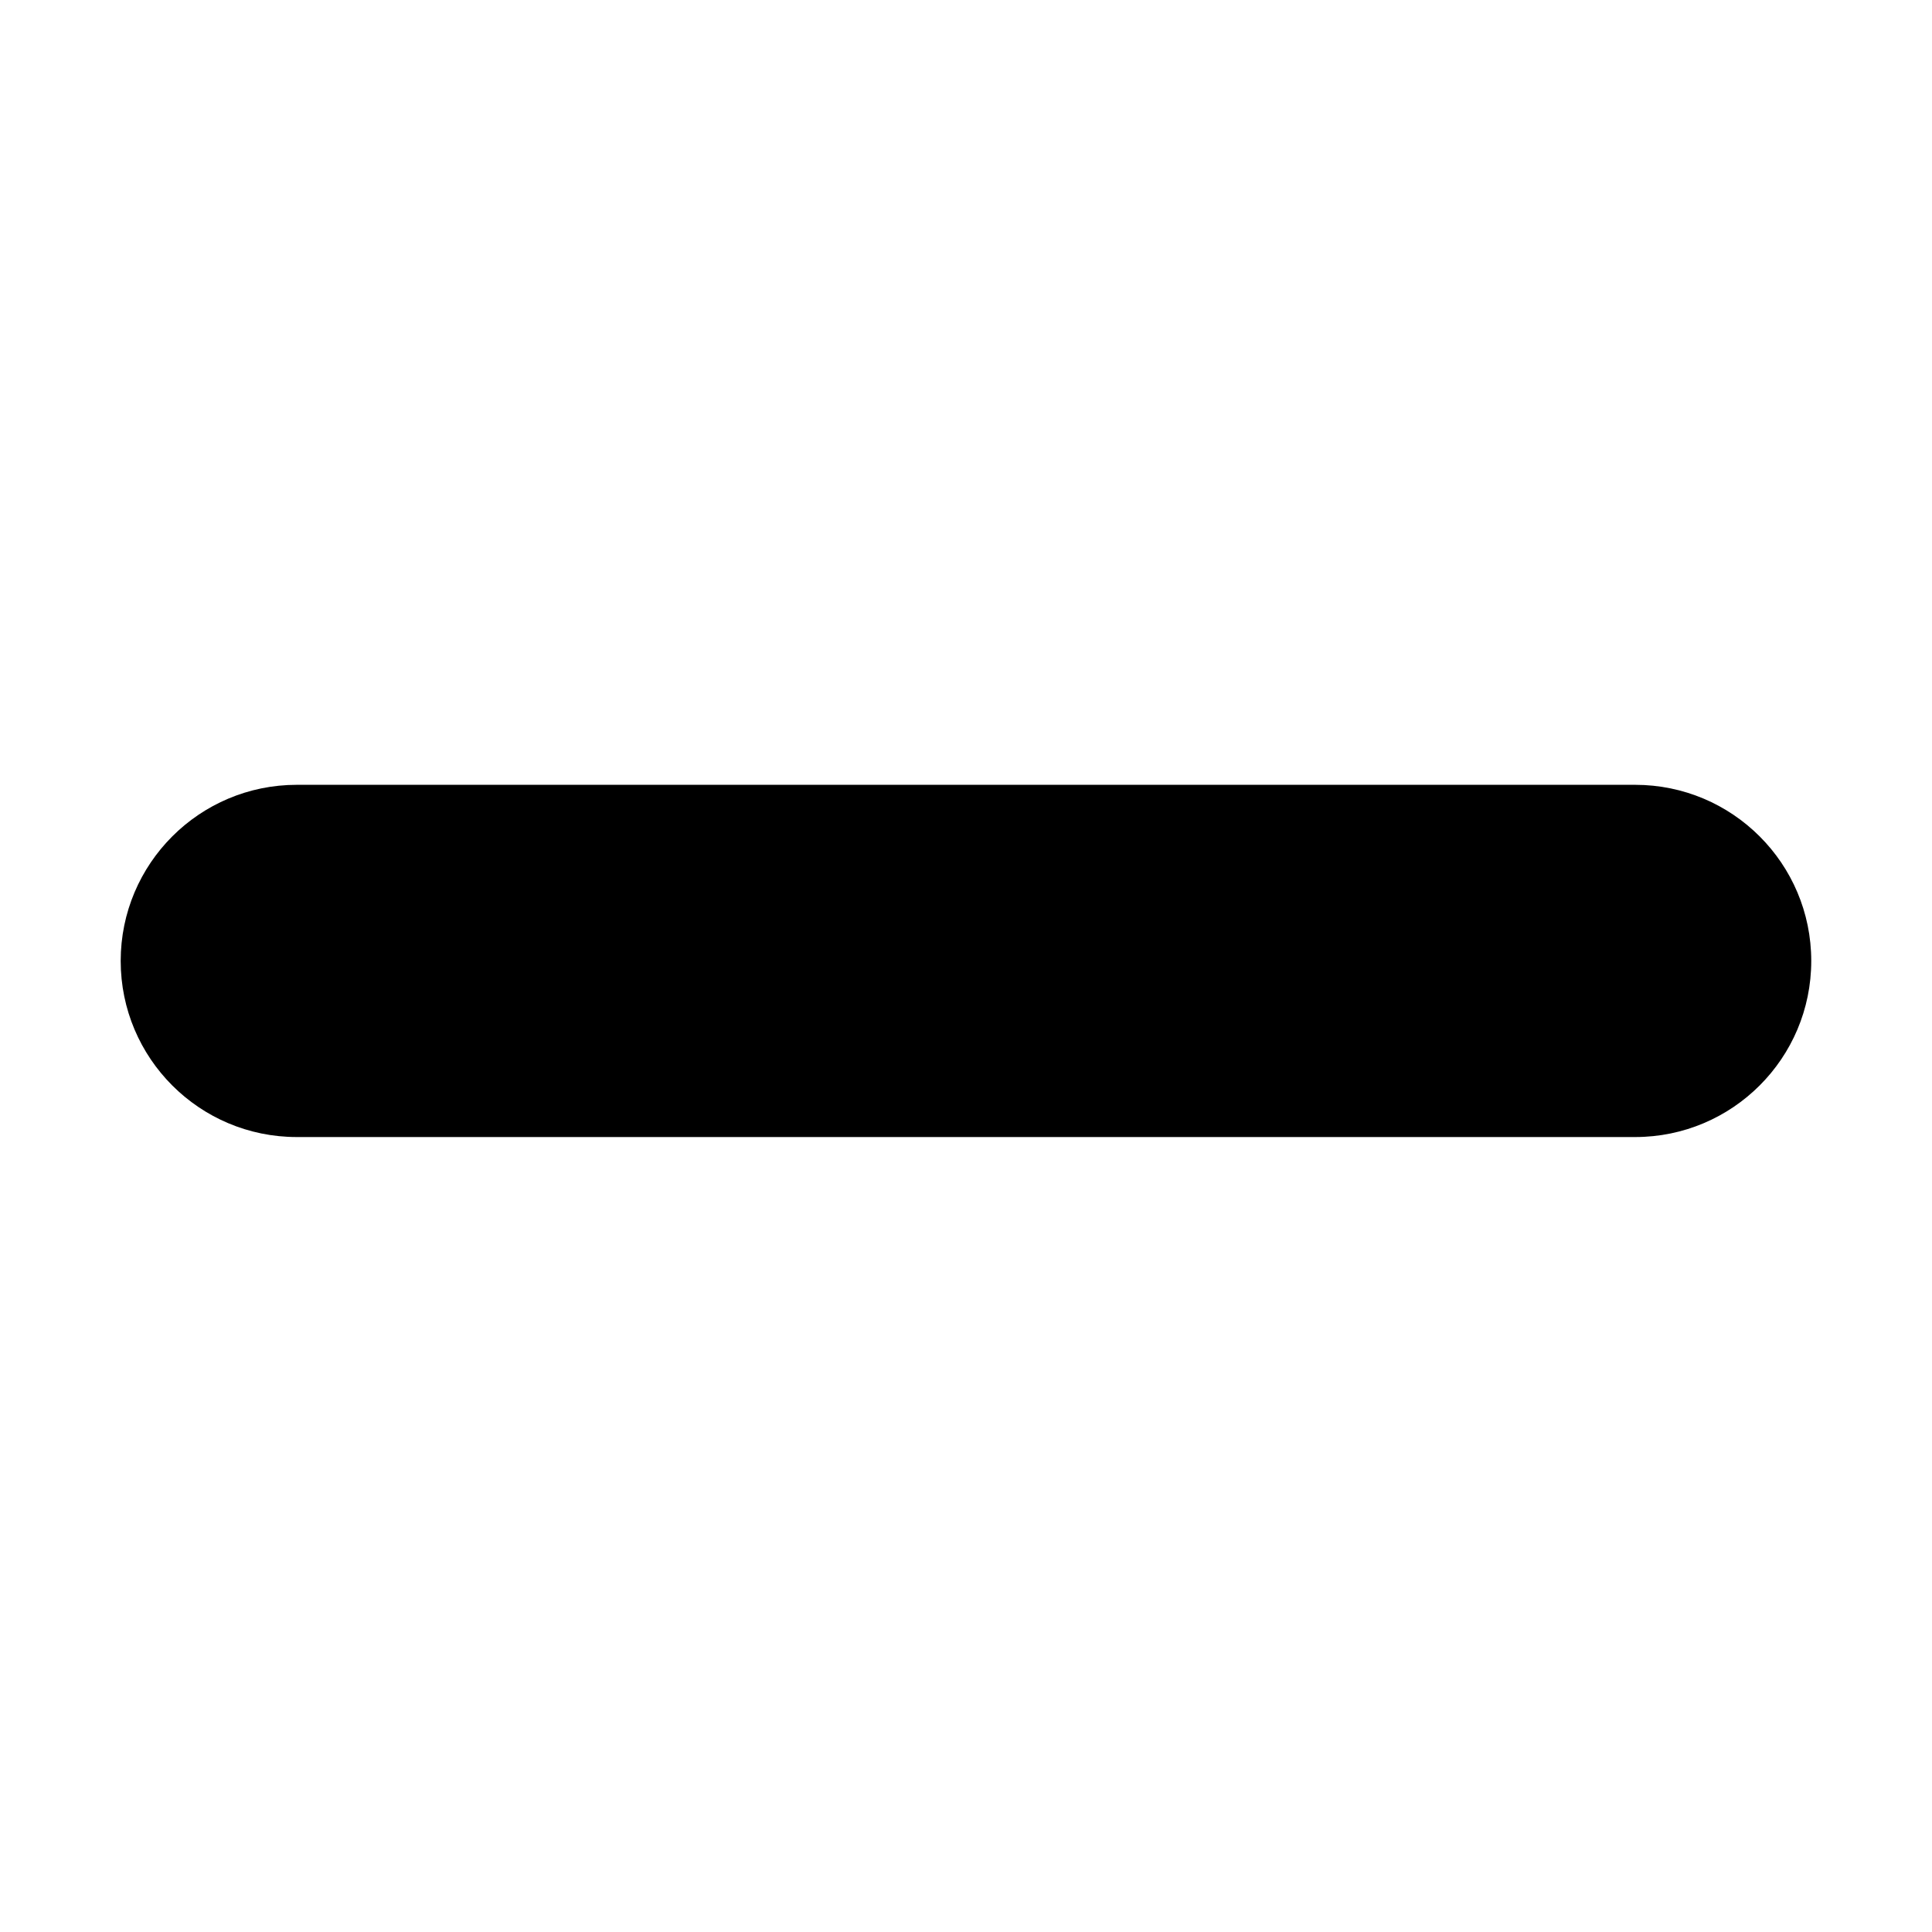
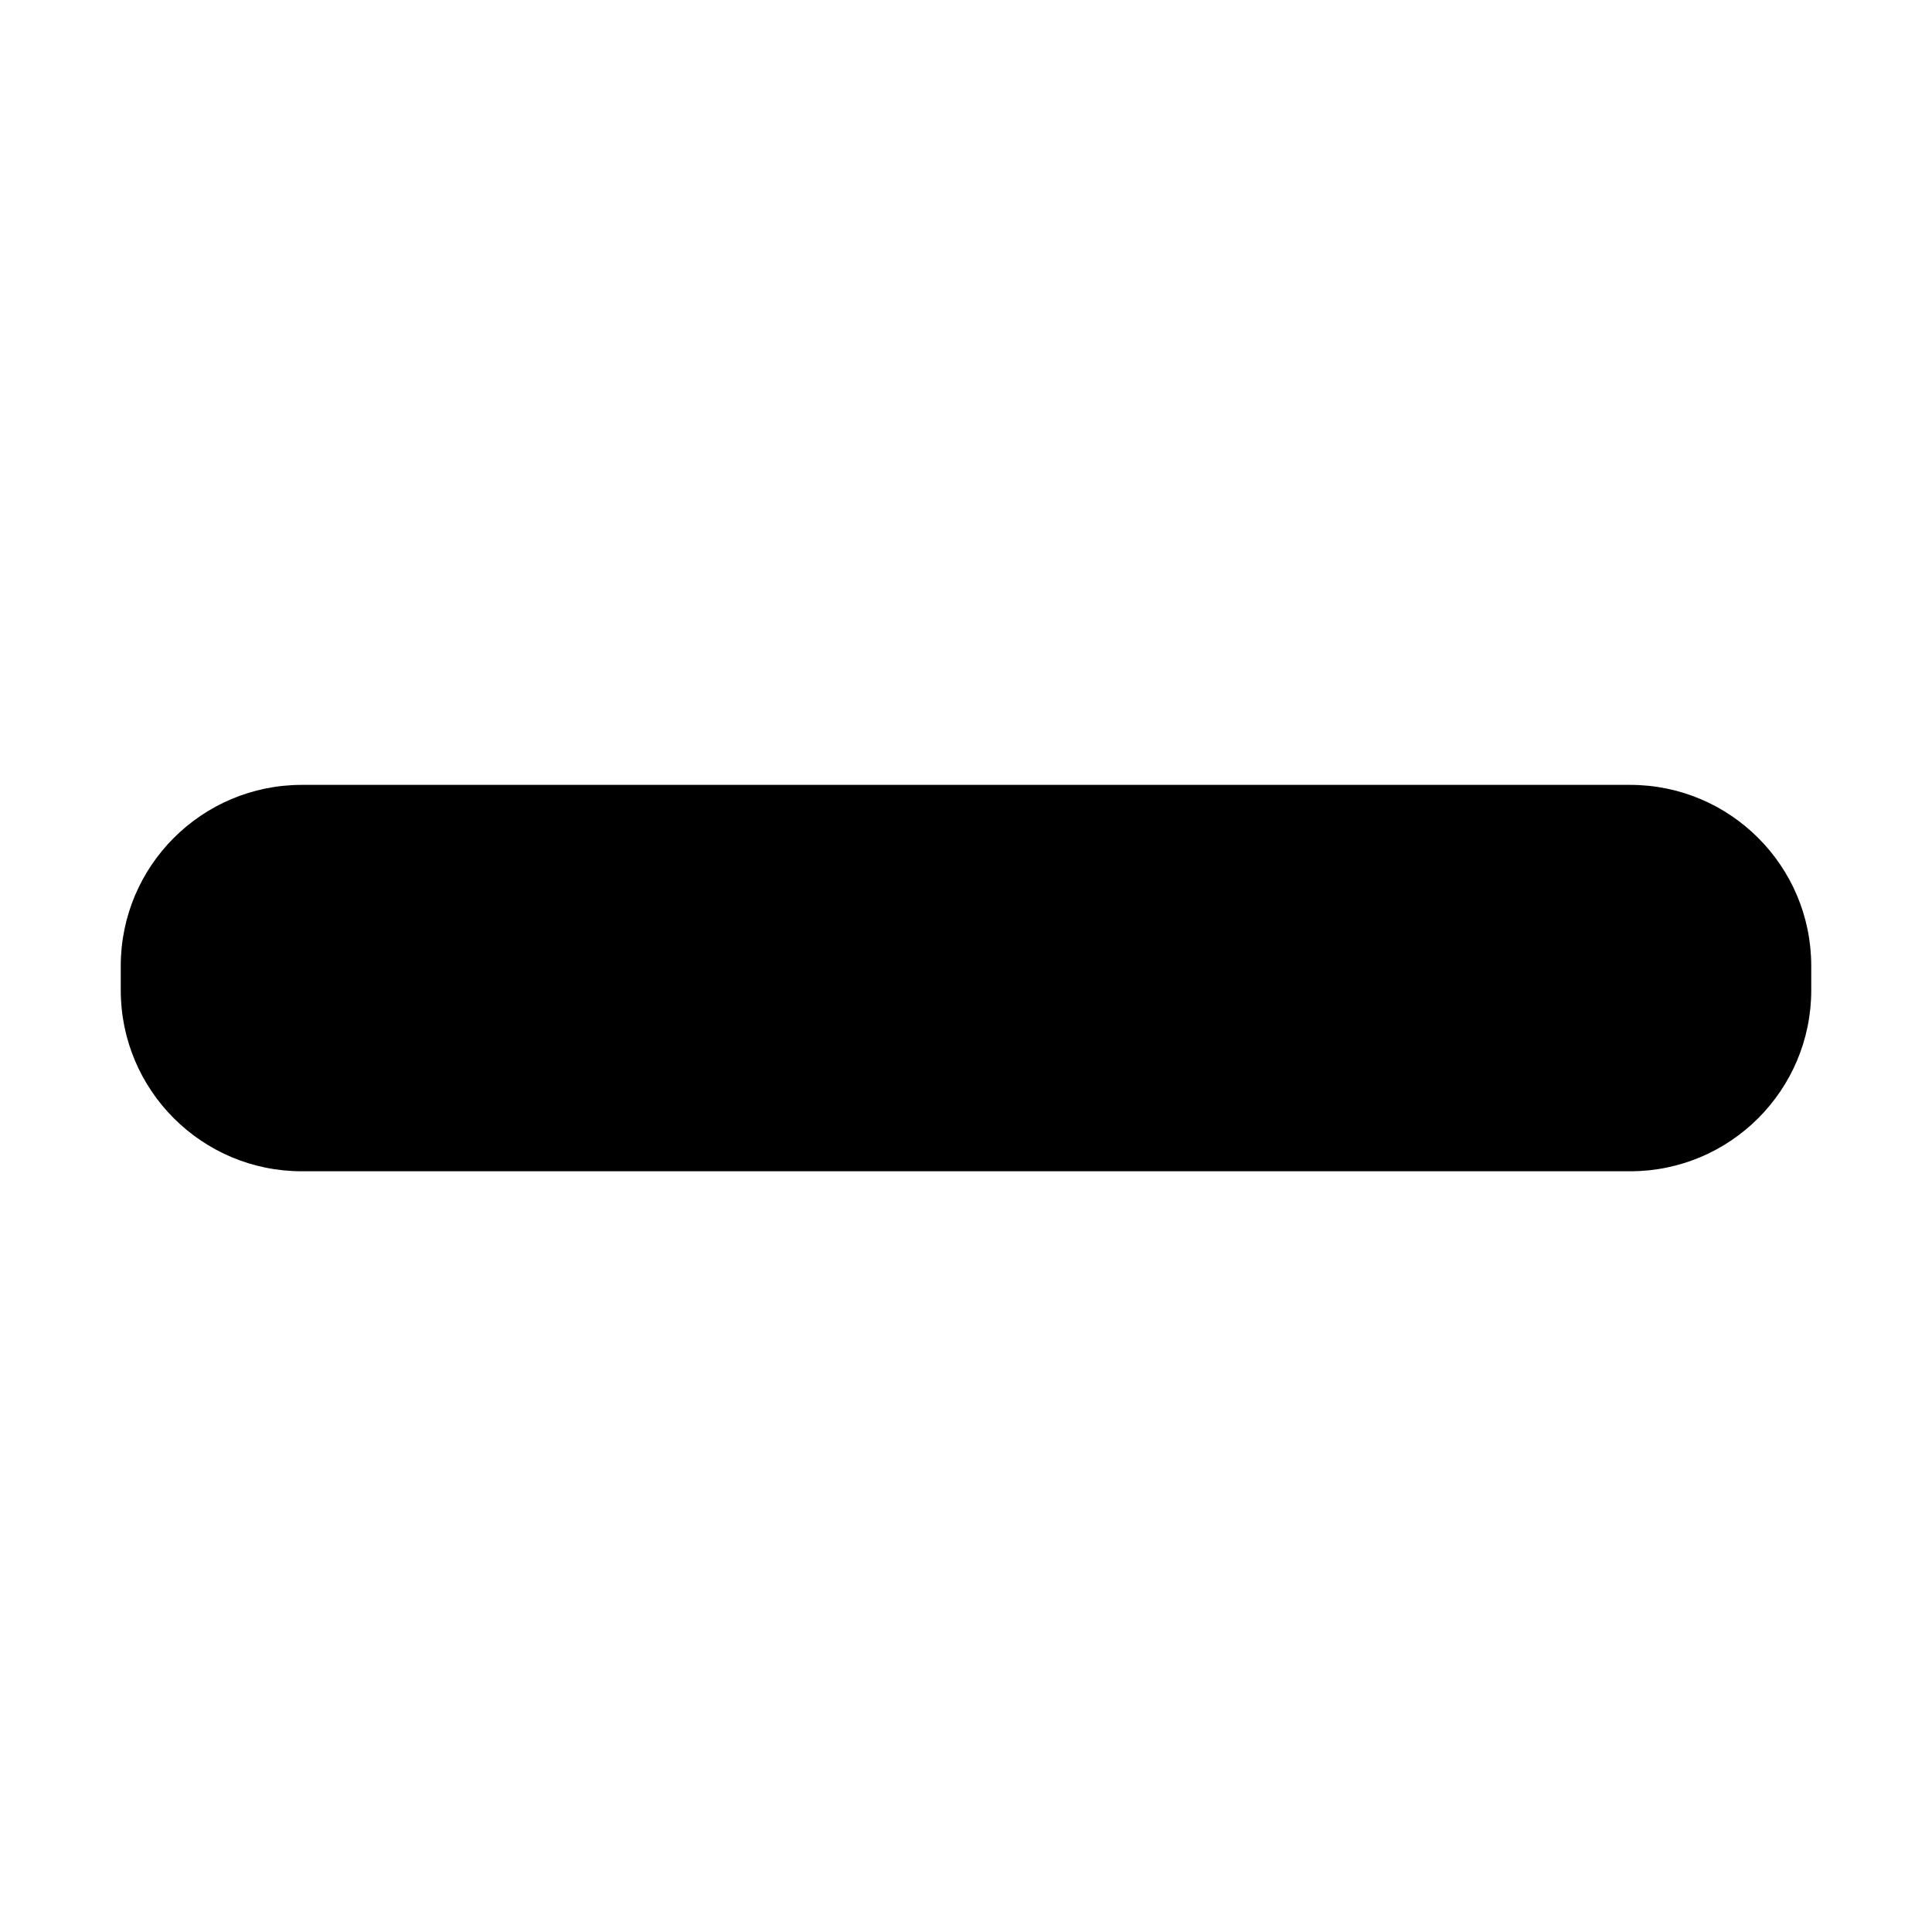
<svg xmlns="http://www.w3.org/2000/svg" viewBox="0 0 32 32" version="1.1">
-   <path d="M27.083 18.833h-22.167c-1.611 0-2.917-1.306-2.917-2.917s1.306-2.917 2.917-2.917h22.167c1.611 0 2.917 1.306 2.917 2.917s-1.306 2.917-2.917 2.917v0z" />
+   <path d="M5 13h22c1.657 0 3 1.343 3 3v0.4c0 1.657-1.343 3-3 3h-22c-1.657 0-3-1.343-3-3v-0.4c0-1.657 1.343-3 3-3z" />
</svg>
